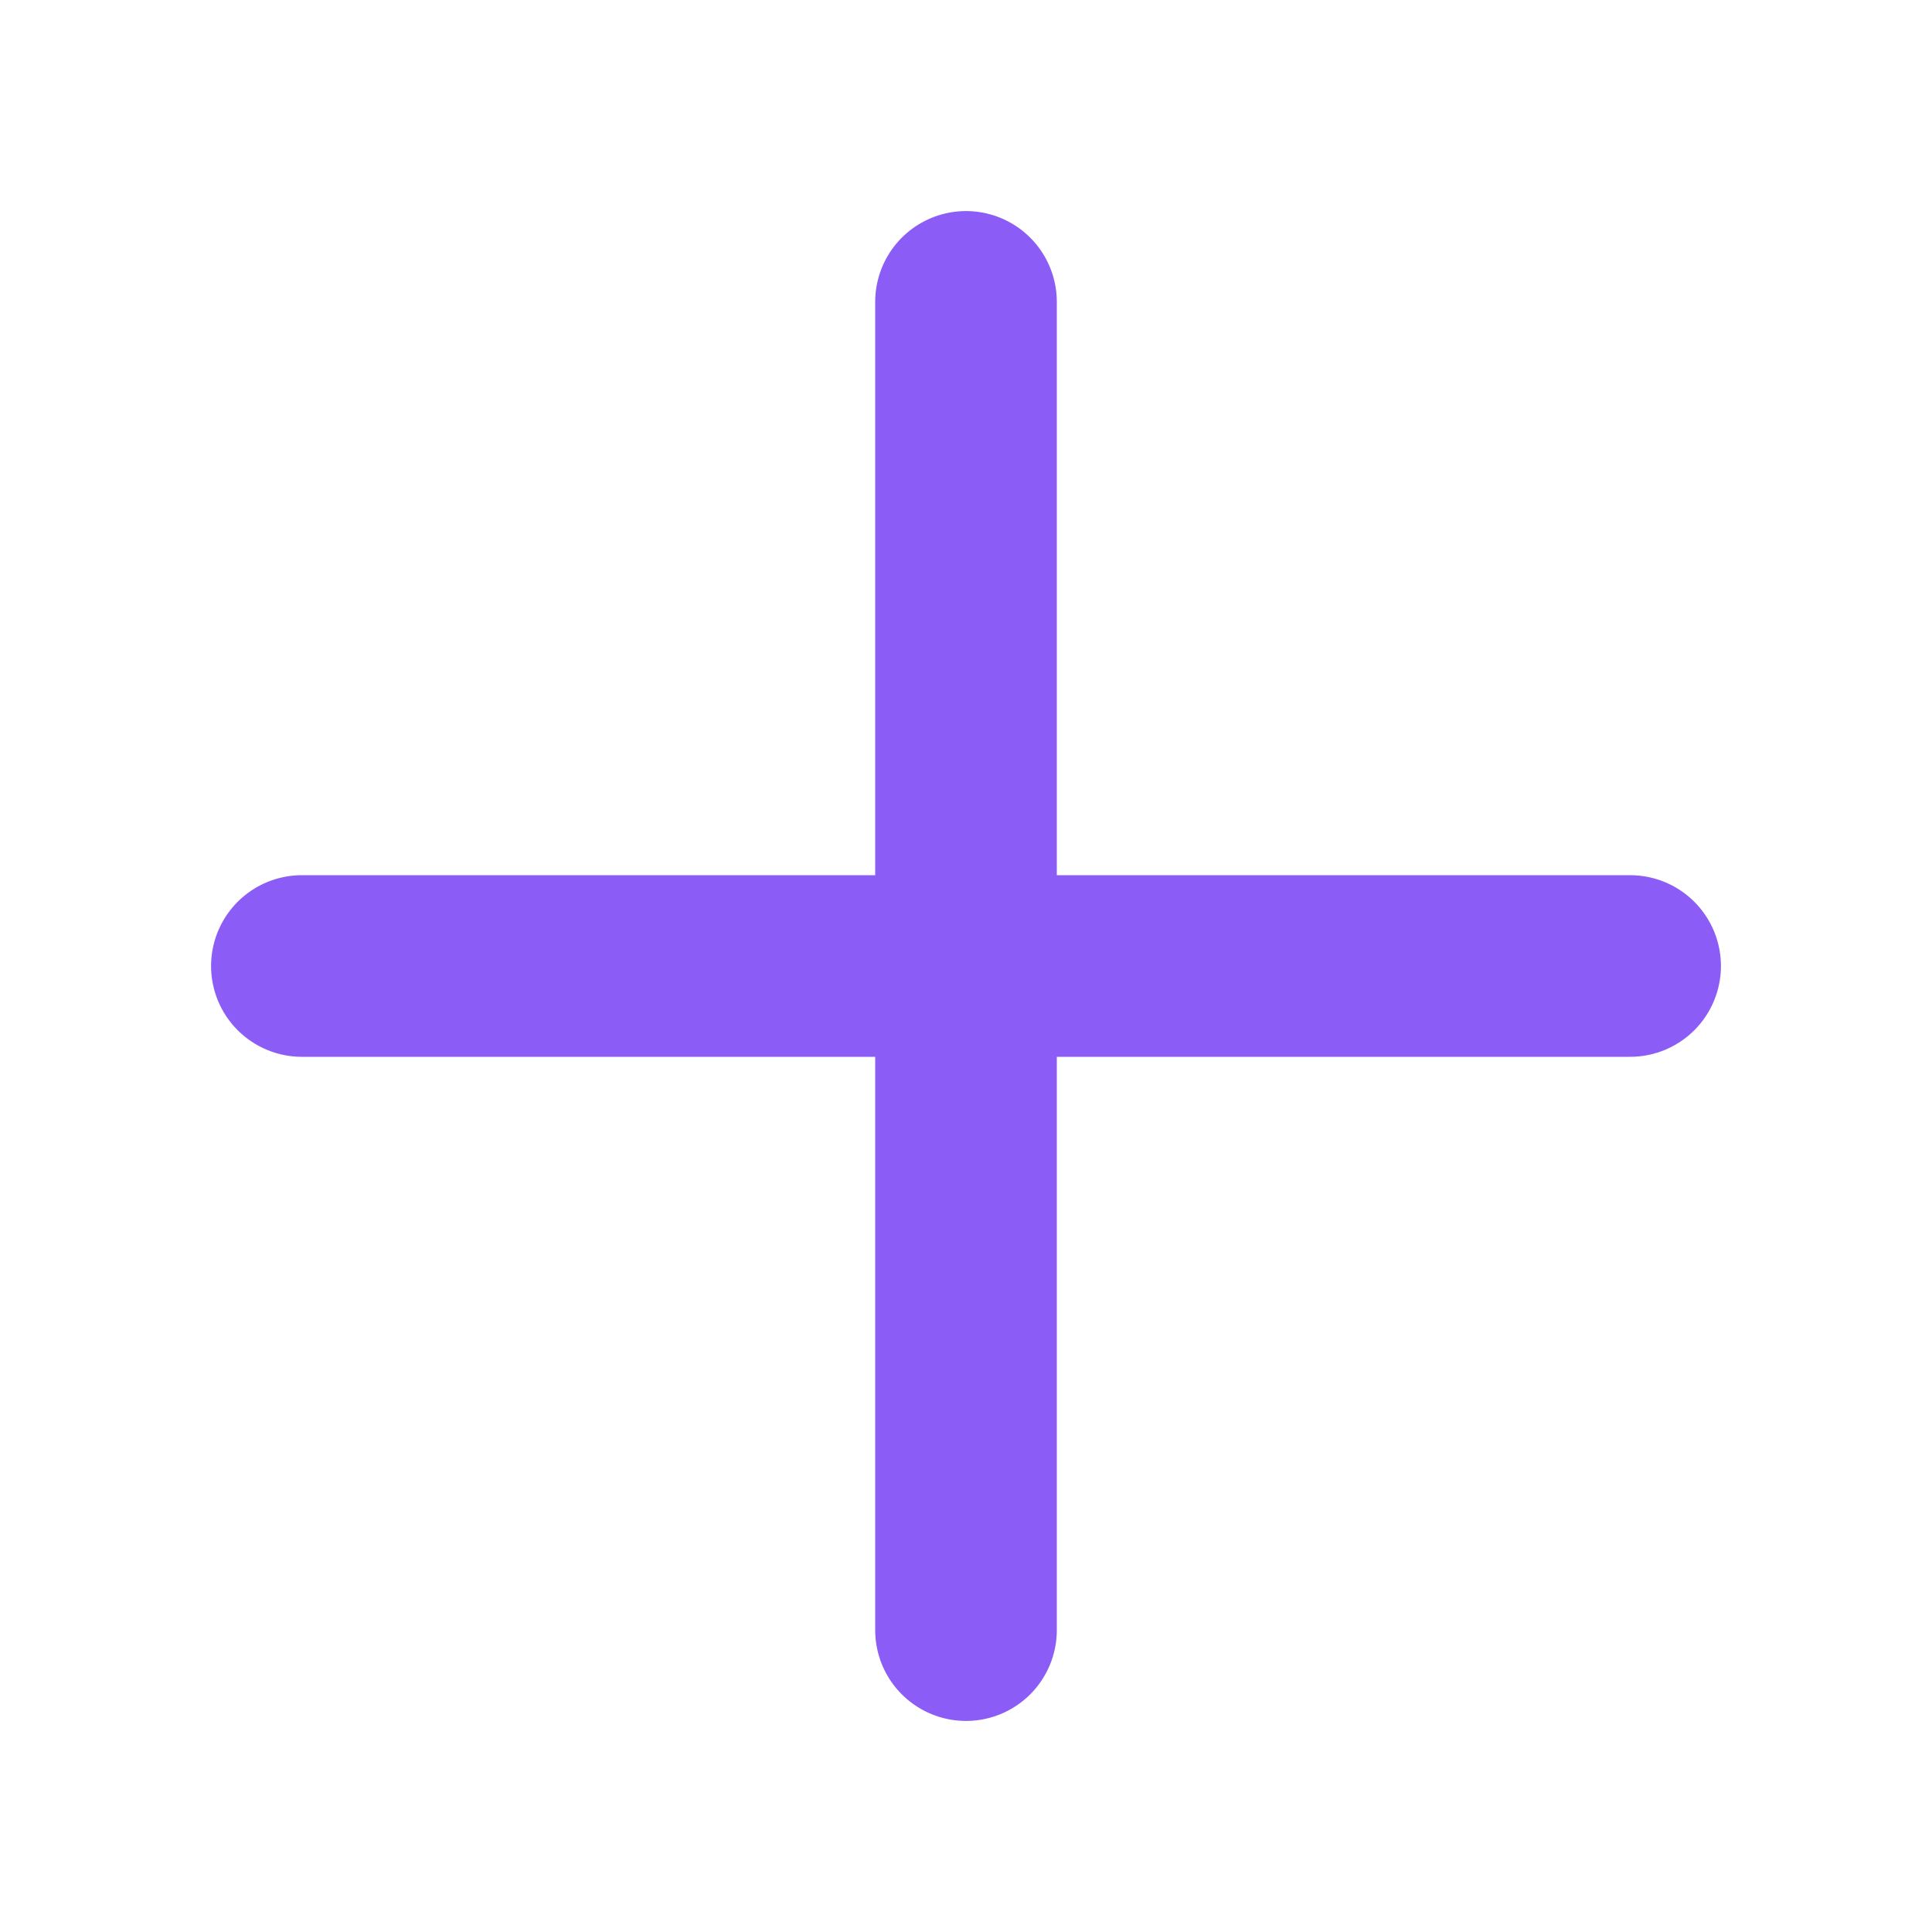
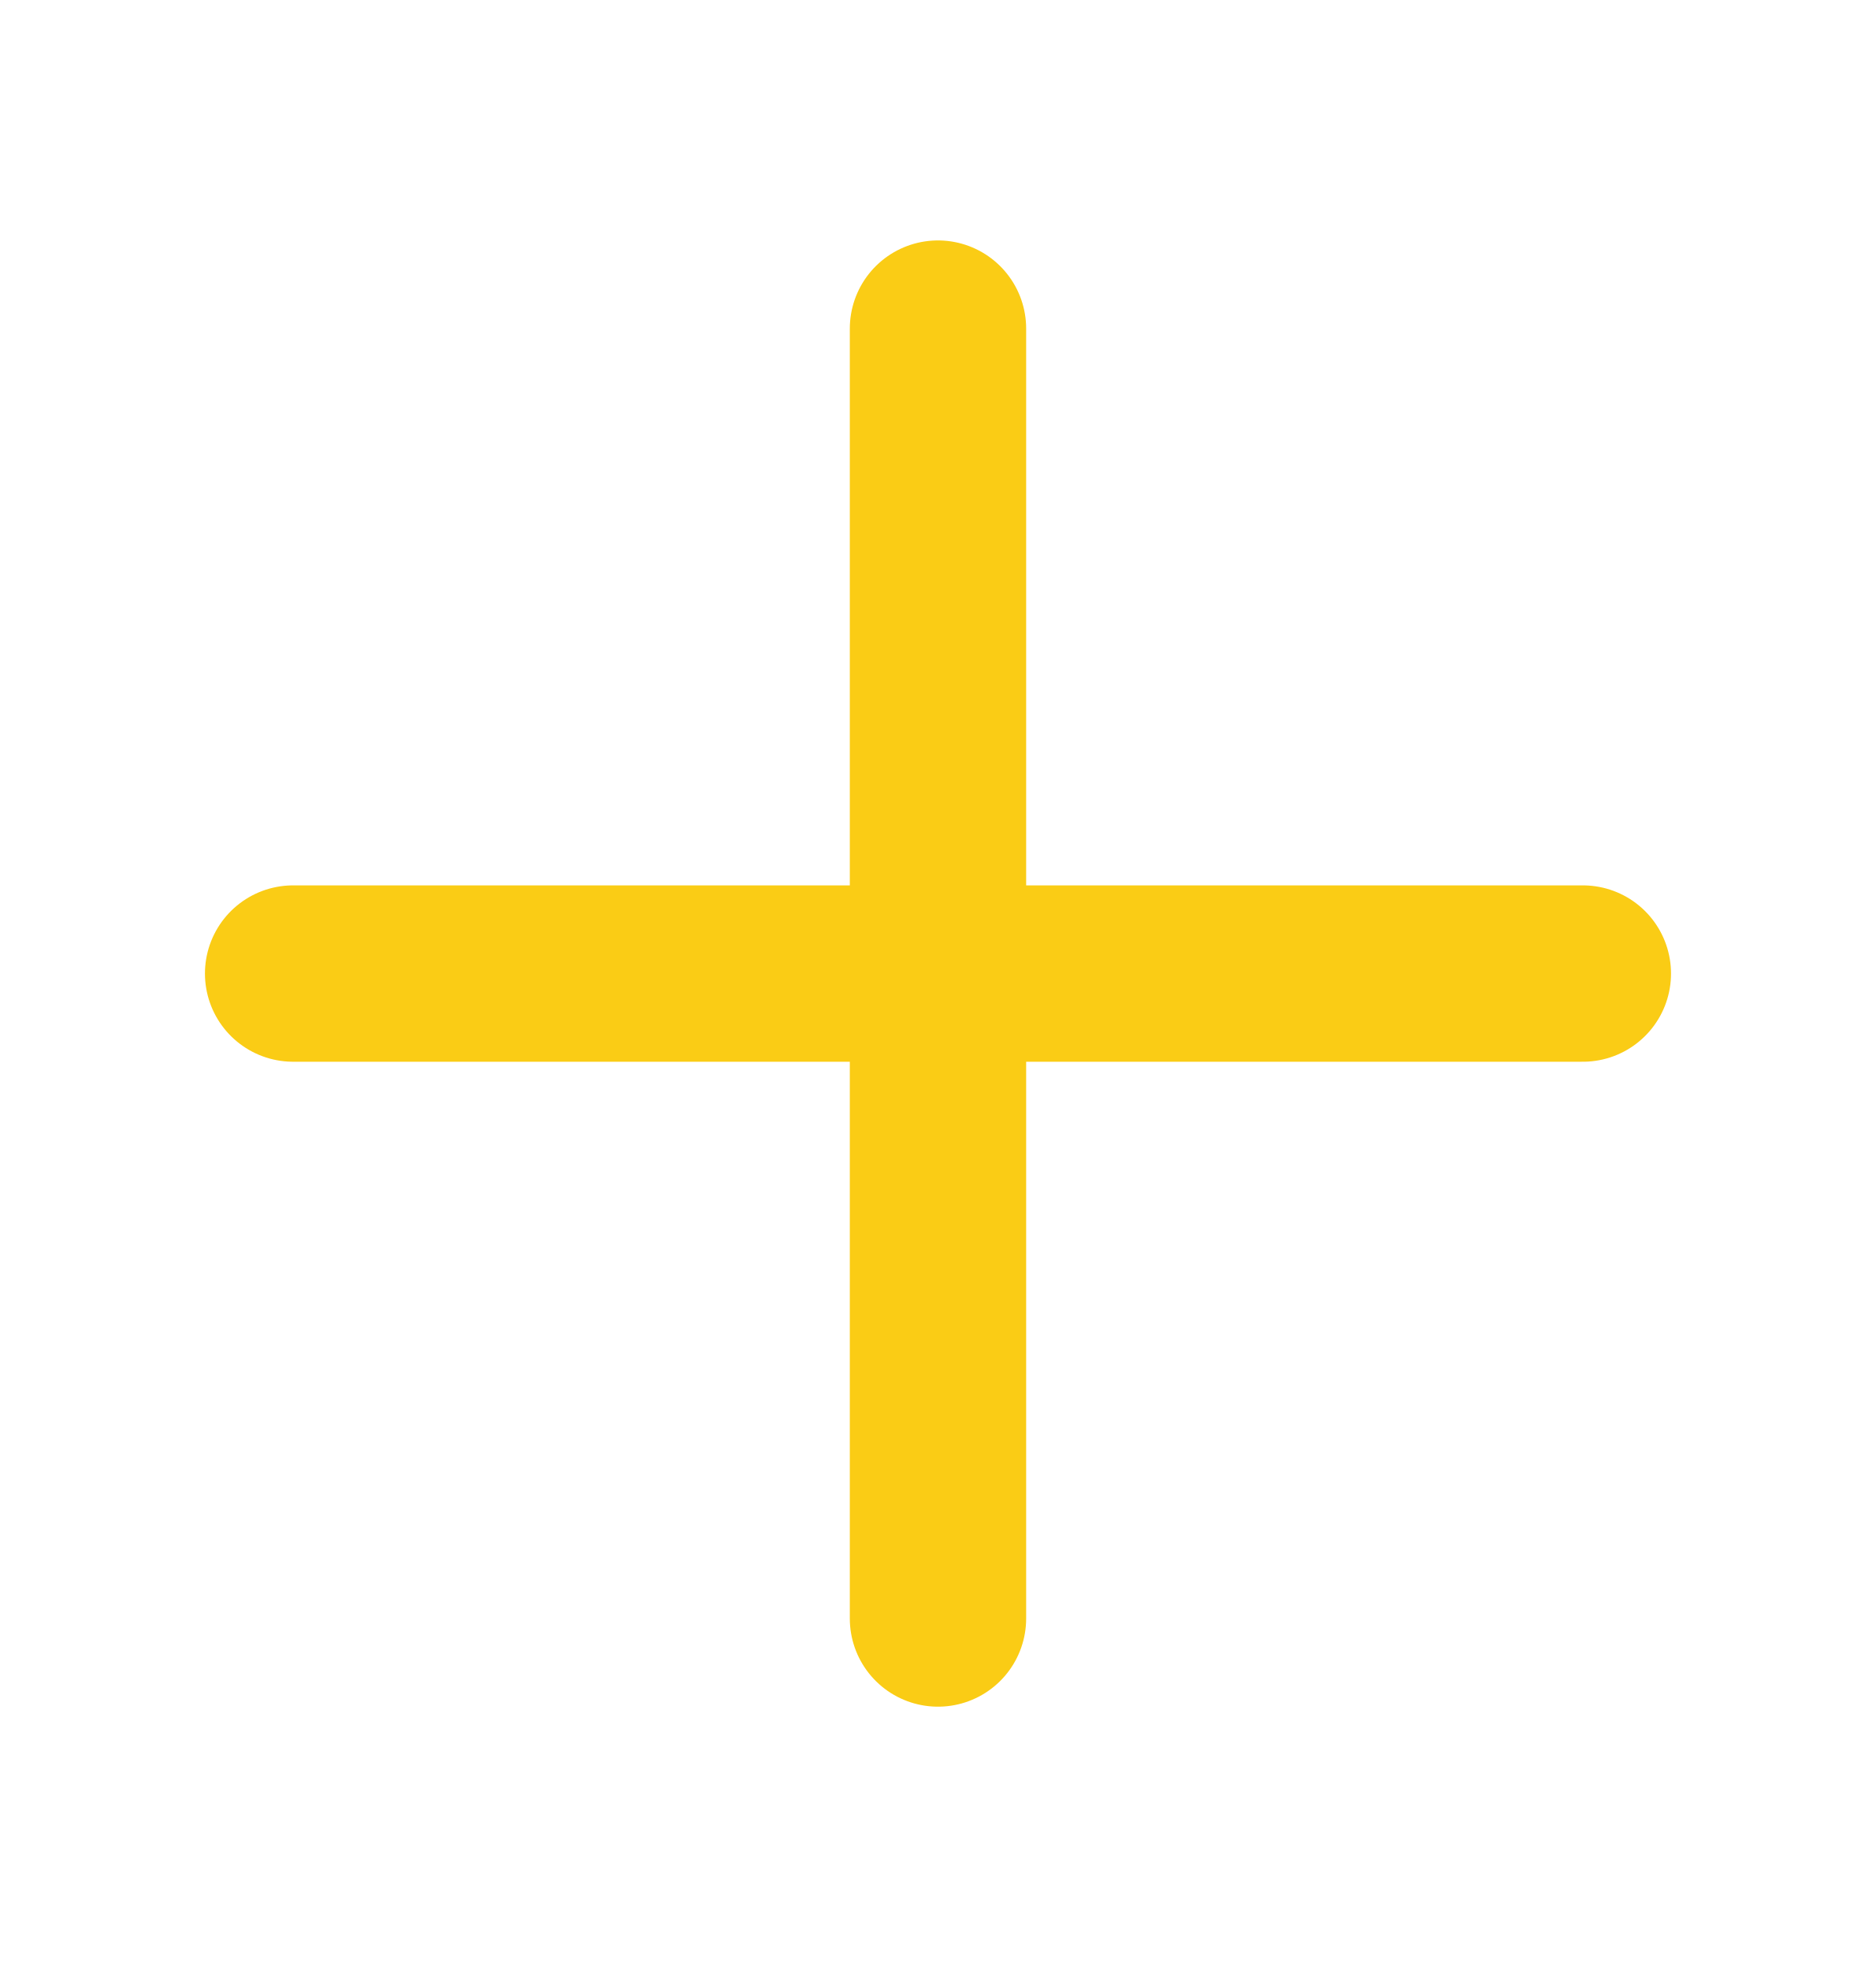
- <svg xmlns="http://www.w3.org/2000/svg" width="20" height="20" viewBox="0 0 20 20" fill="none">
-   <path d="M3.125 10H16.875" stroke="#8B5CF6" stroke-width="1.88" stroke-linecap="round" stroke-linejoin="round" />
-   <path d="M10 3.125V16.875" stroke="#8B5CF6" stroke-width="1.88" stroke-linecap="round" stroke-linejoin="round" />
+ <svg xmlns="http://www.w3.org/2000/svg" width="20" height="21" viewBox="0 0 20 21" fill="none">
+   <path d="M3.125 10.378H16.875" stroke="#FACC15" stroke-width="1.88" stroke-linecap="round" stroke-linejoin="round" />
+   <path d="M10 3.503V17.253" stroke="#FACC15" stroke-width="1.88" stroke-linecap="round" stroke-linejoin="round" />
</svg>
